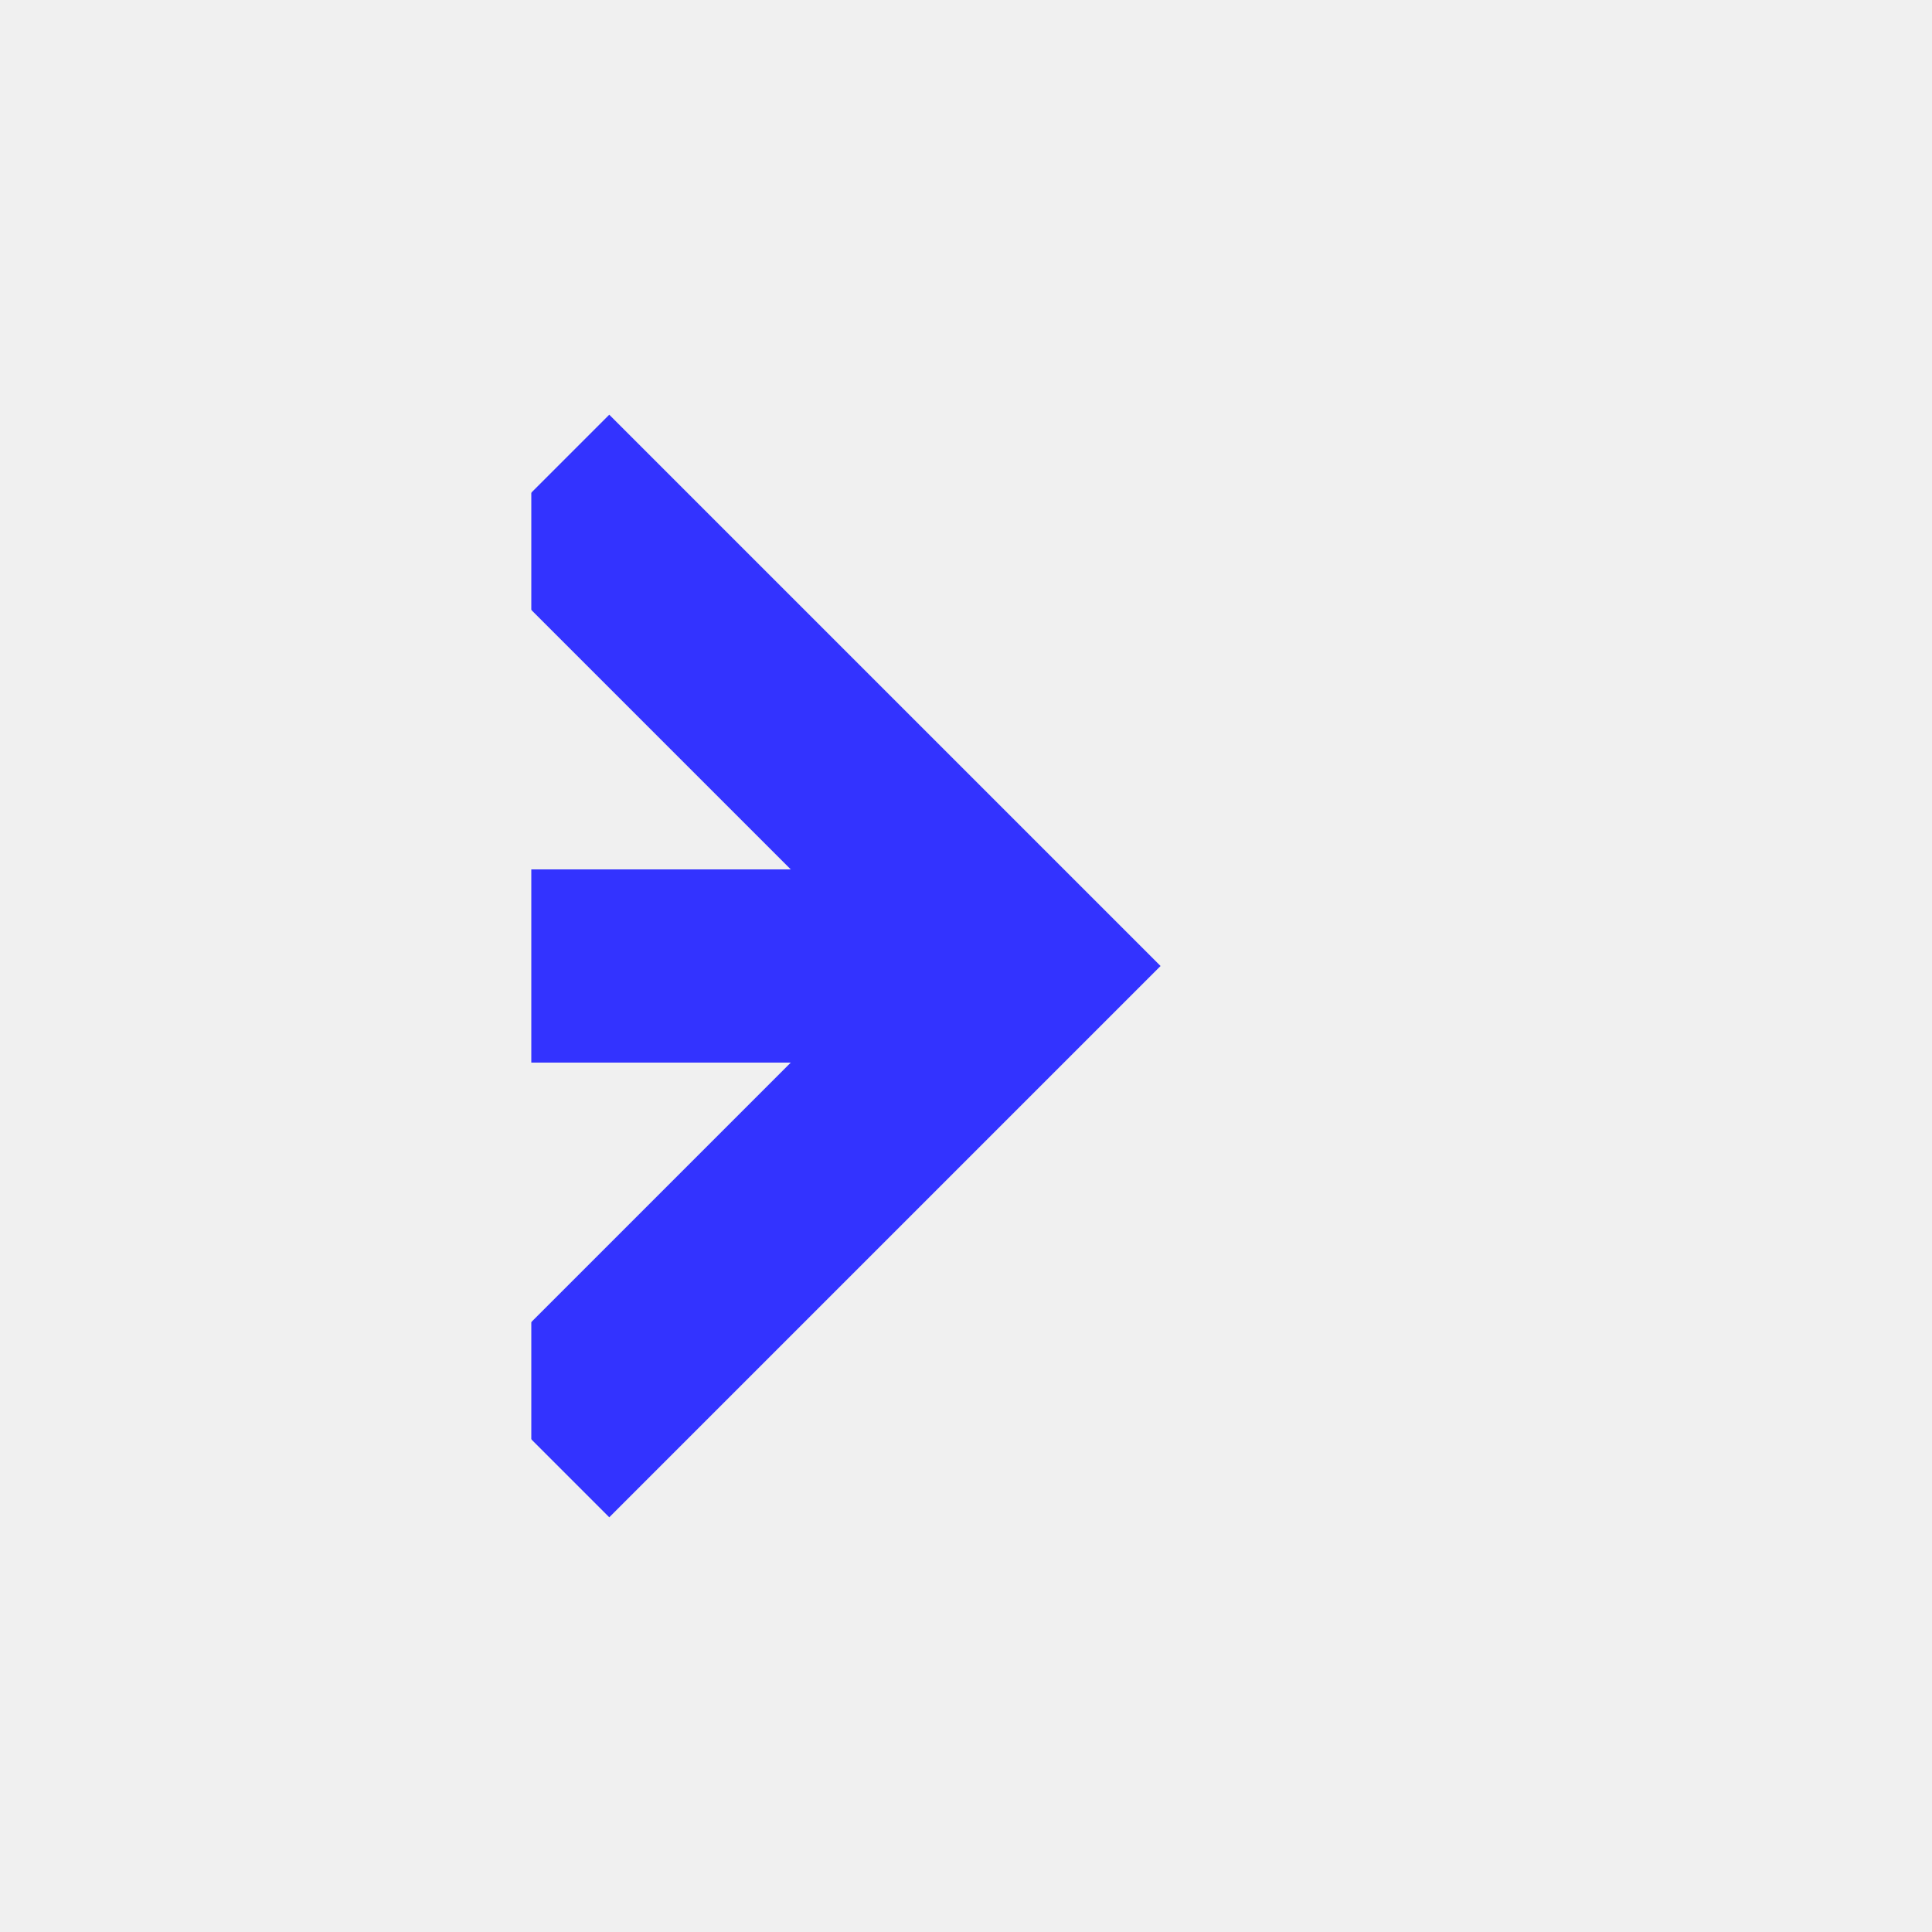
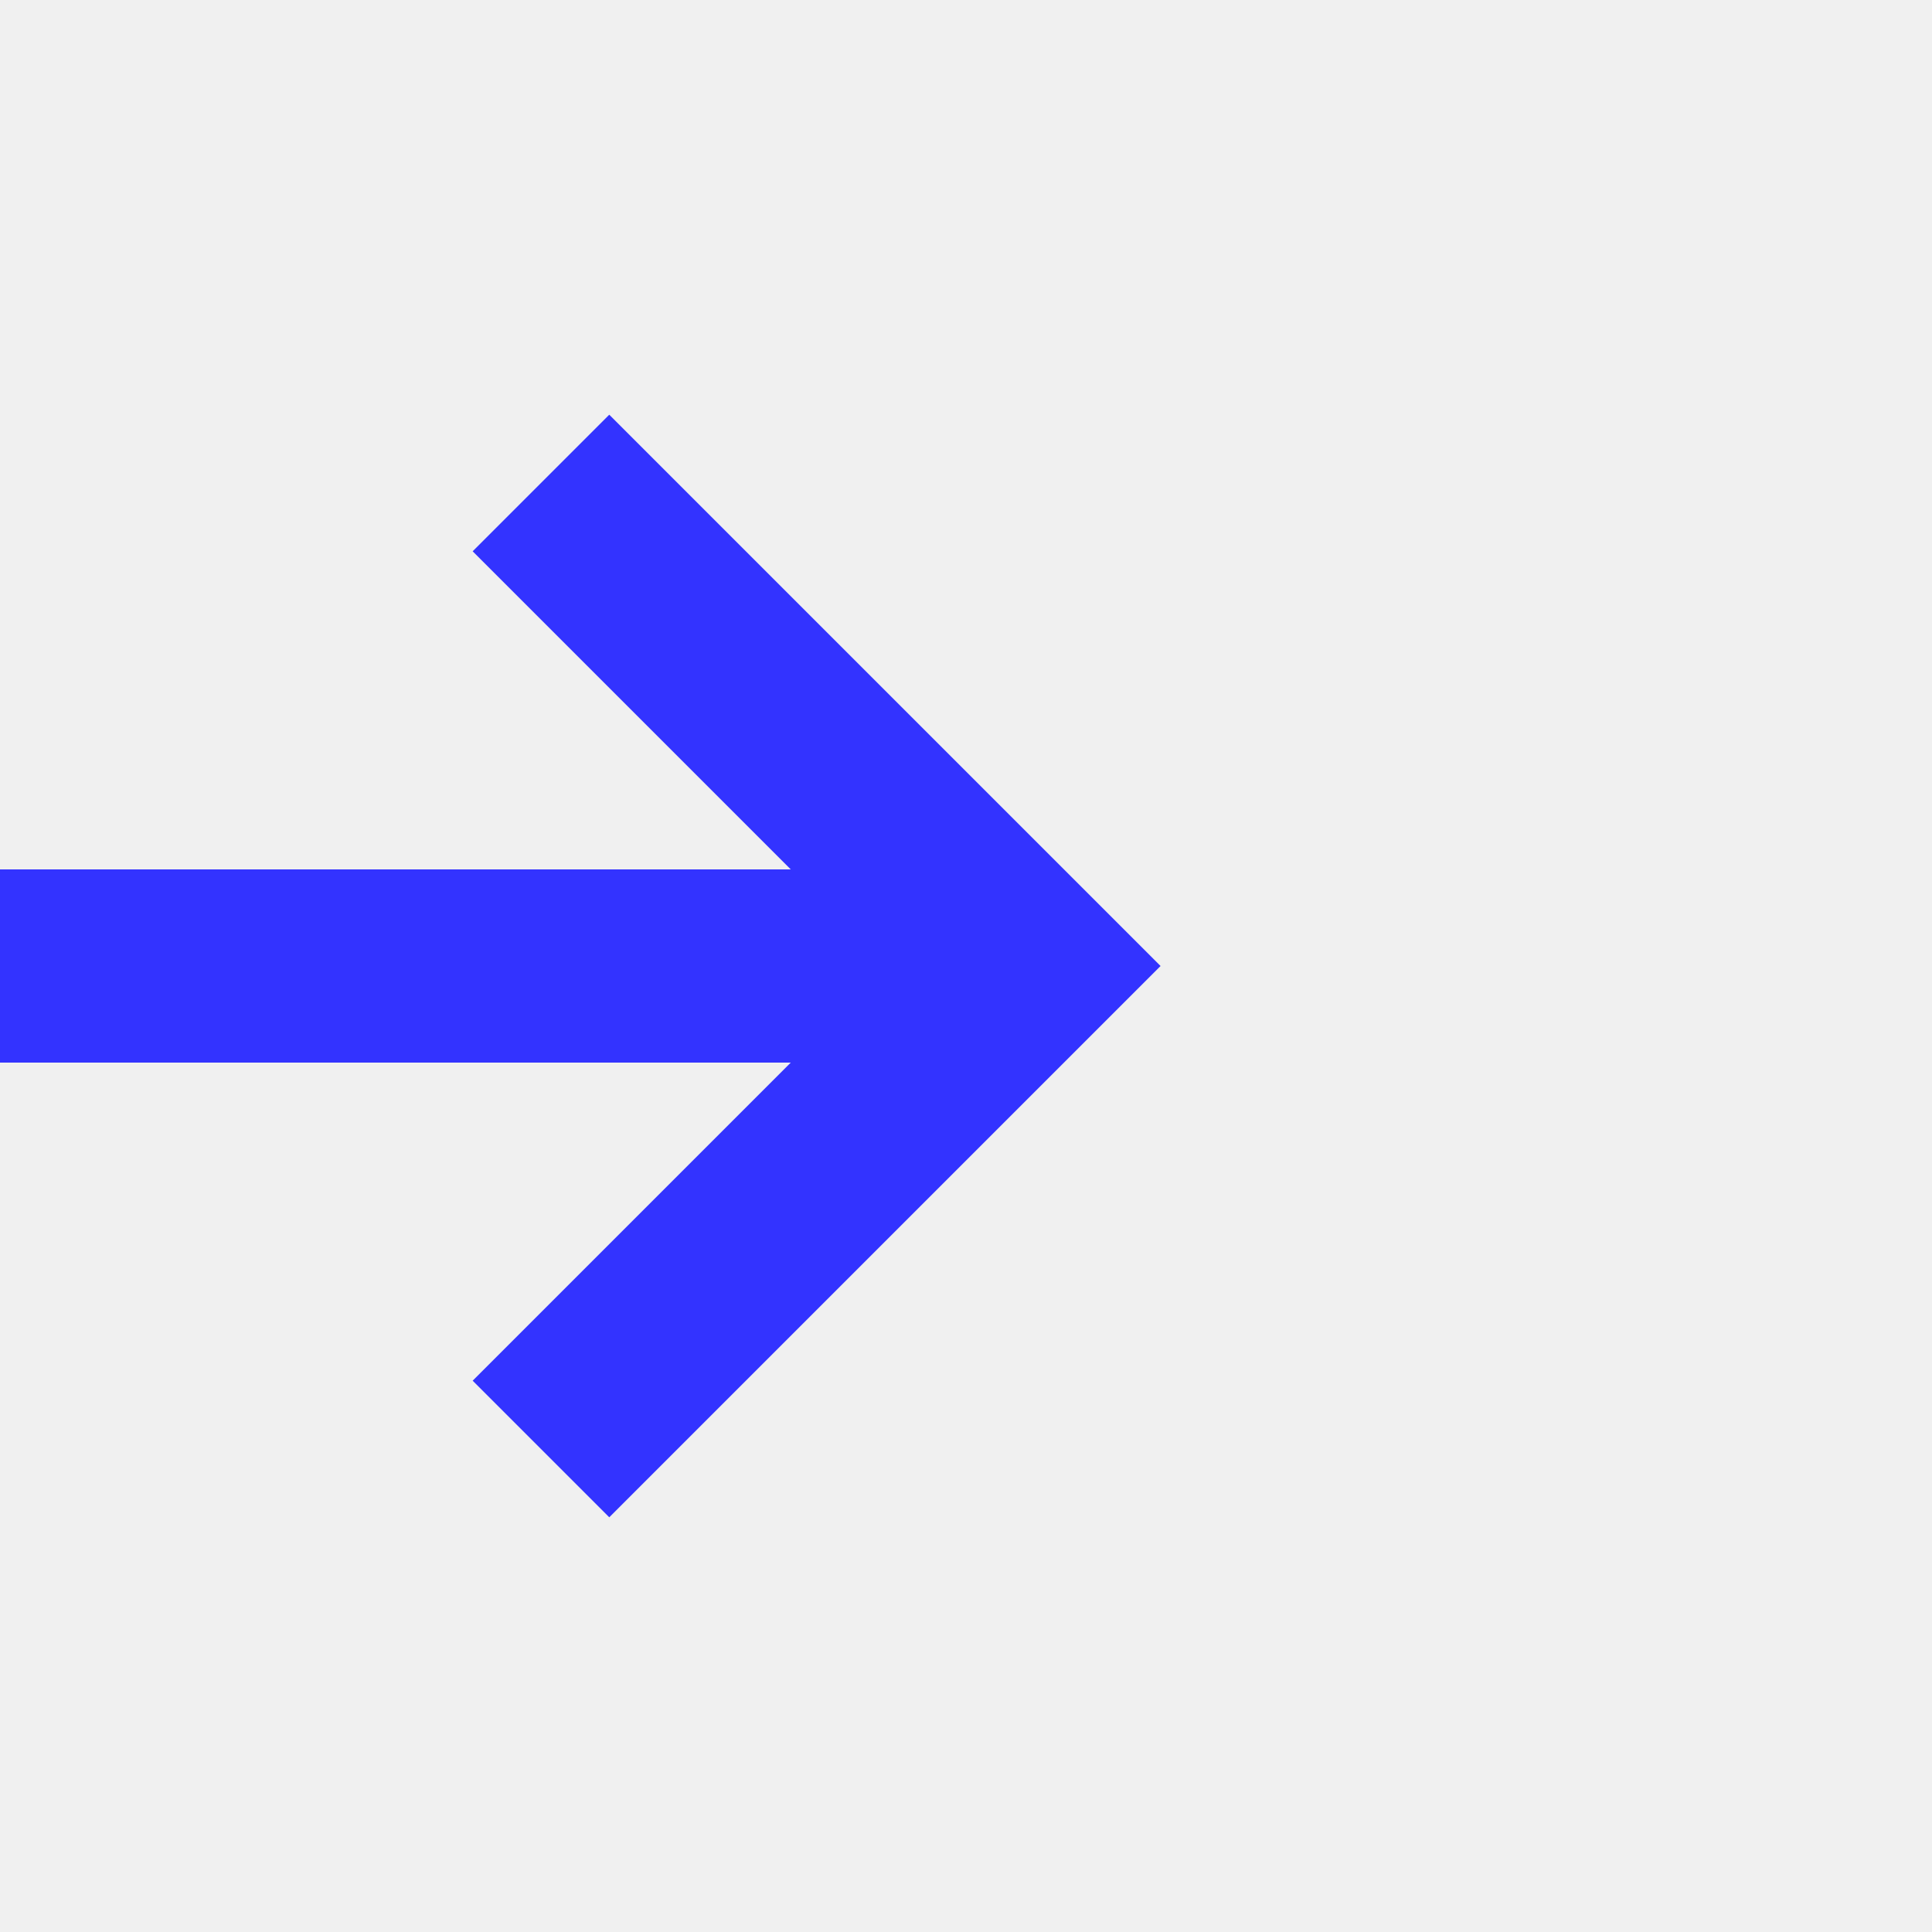
- <svg xmlns="http://www.w3.org/2000/svg" version="1.1" width="20px" height="20px" preserveAspectRatio="xMinYMid meet" viewBox="1198 1447  20 18">
-   <defs>
-     <mask fill="white" id="clip155">
-       <path d="M 1104.5 1442  L 1203.5 1442  L 1203.5 1470  L 1104.5 1470  Z M 1098 1442  L 1220 1442  L 1220 1470  L 1098 1470  Z " fill-rule="evenodd" />
-     </mask>
-   </defs>
-   <path d="M 1104.5 1456  L 1098 1456  M 1203.5 1456  L 1208 1456  " stroke-width="2" stroke="#3333ff" fill="none" />
-   <path d="M 1202.893 1451.707  L 1207.186 1456  L 1202.893 1460.293  L 1204.307 1461.707  L 1209.307 1456.707  L 1210.014 1456  L 1209.307 1455.293  L 1204.307 1450.293  L 1202.893 1451.707  Z " fill-rule="nonzero" fill="#3333ff" stroke="none" mask="url(#clip155)" />
+ <svg xmlns="http://www.w3.org/2000/svg" version="1.1" width="20px" height="20px" preserveAspectRatio="xMinYMid meet" viewBox="986 1447  20 18">
+   <path d="M 886 1456  L 996 1456  " stroke-width="2" stroke="#3333ff" fill="none" />
+   <path d="M 990.893 1451.707  L 995.186 1456  L 990.893 1460.293  L 992.307 1461.707  L 997.307 1456.707  L 998.014 1456  L 997.307 1455.293  L 992.307 1450.293  L 990.893 1451.707  Z " fill-rule="nonzero" fill="#3333ff" stroke="none" />
</svg>
